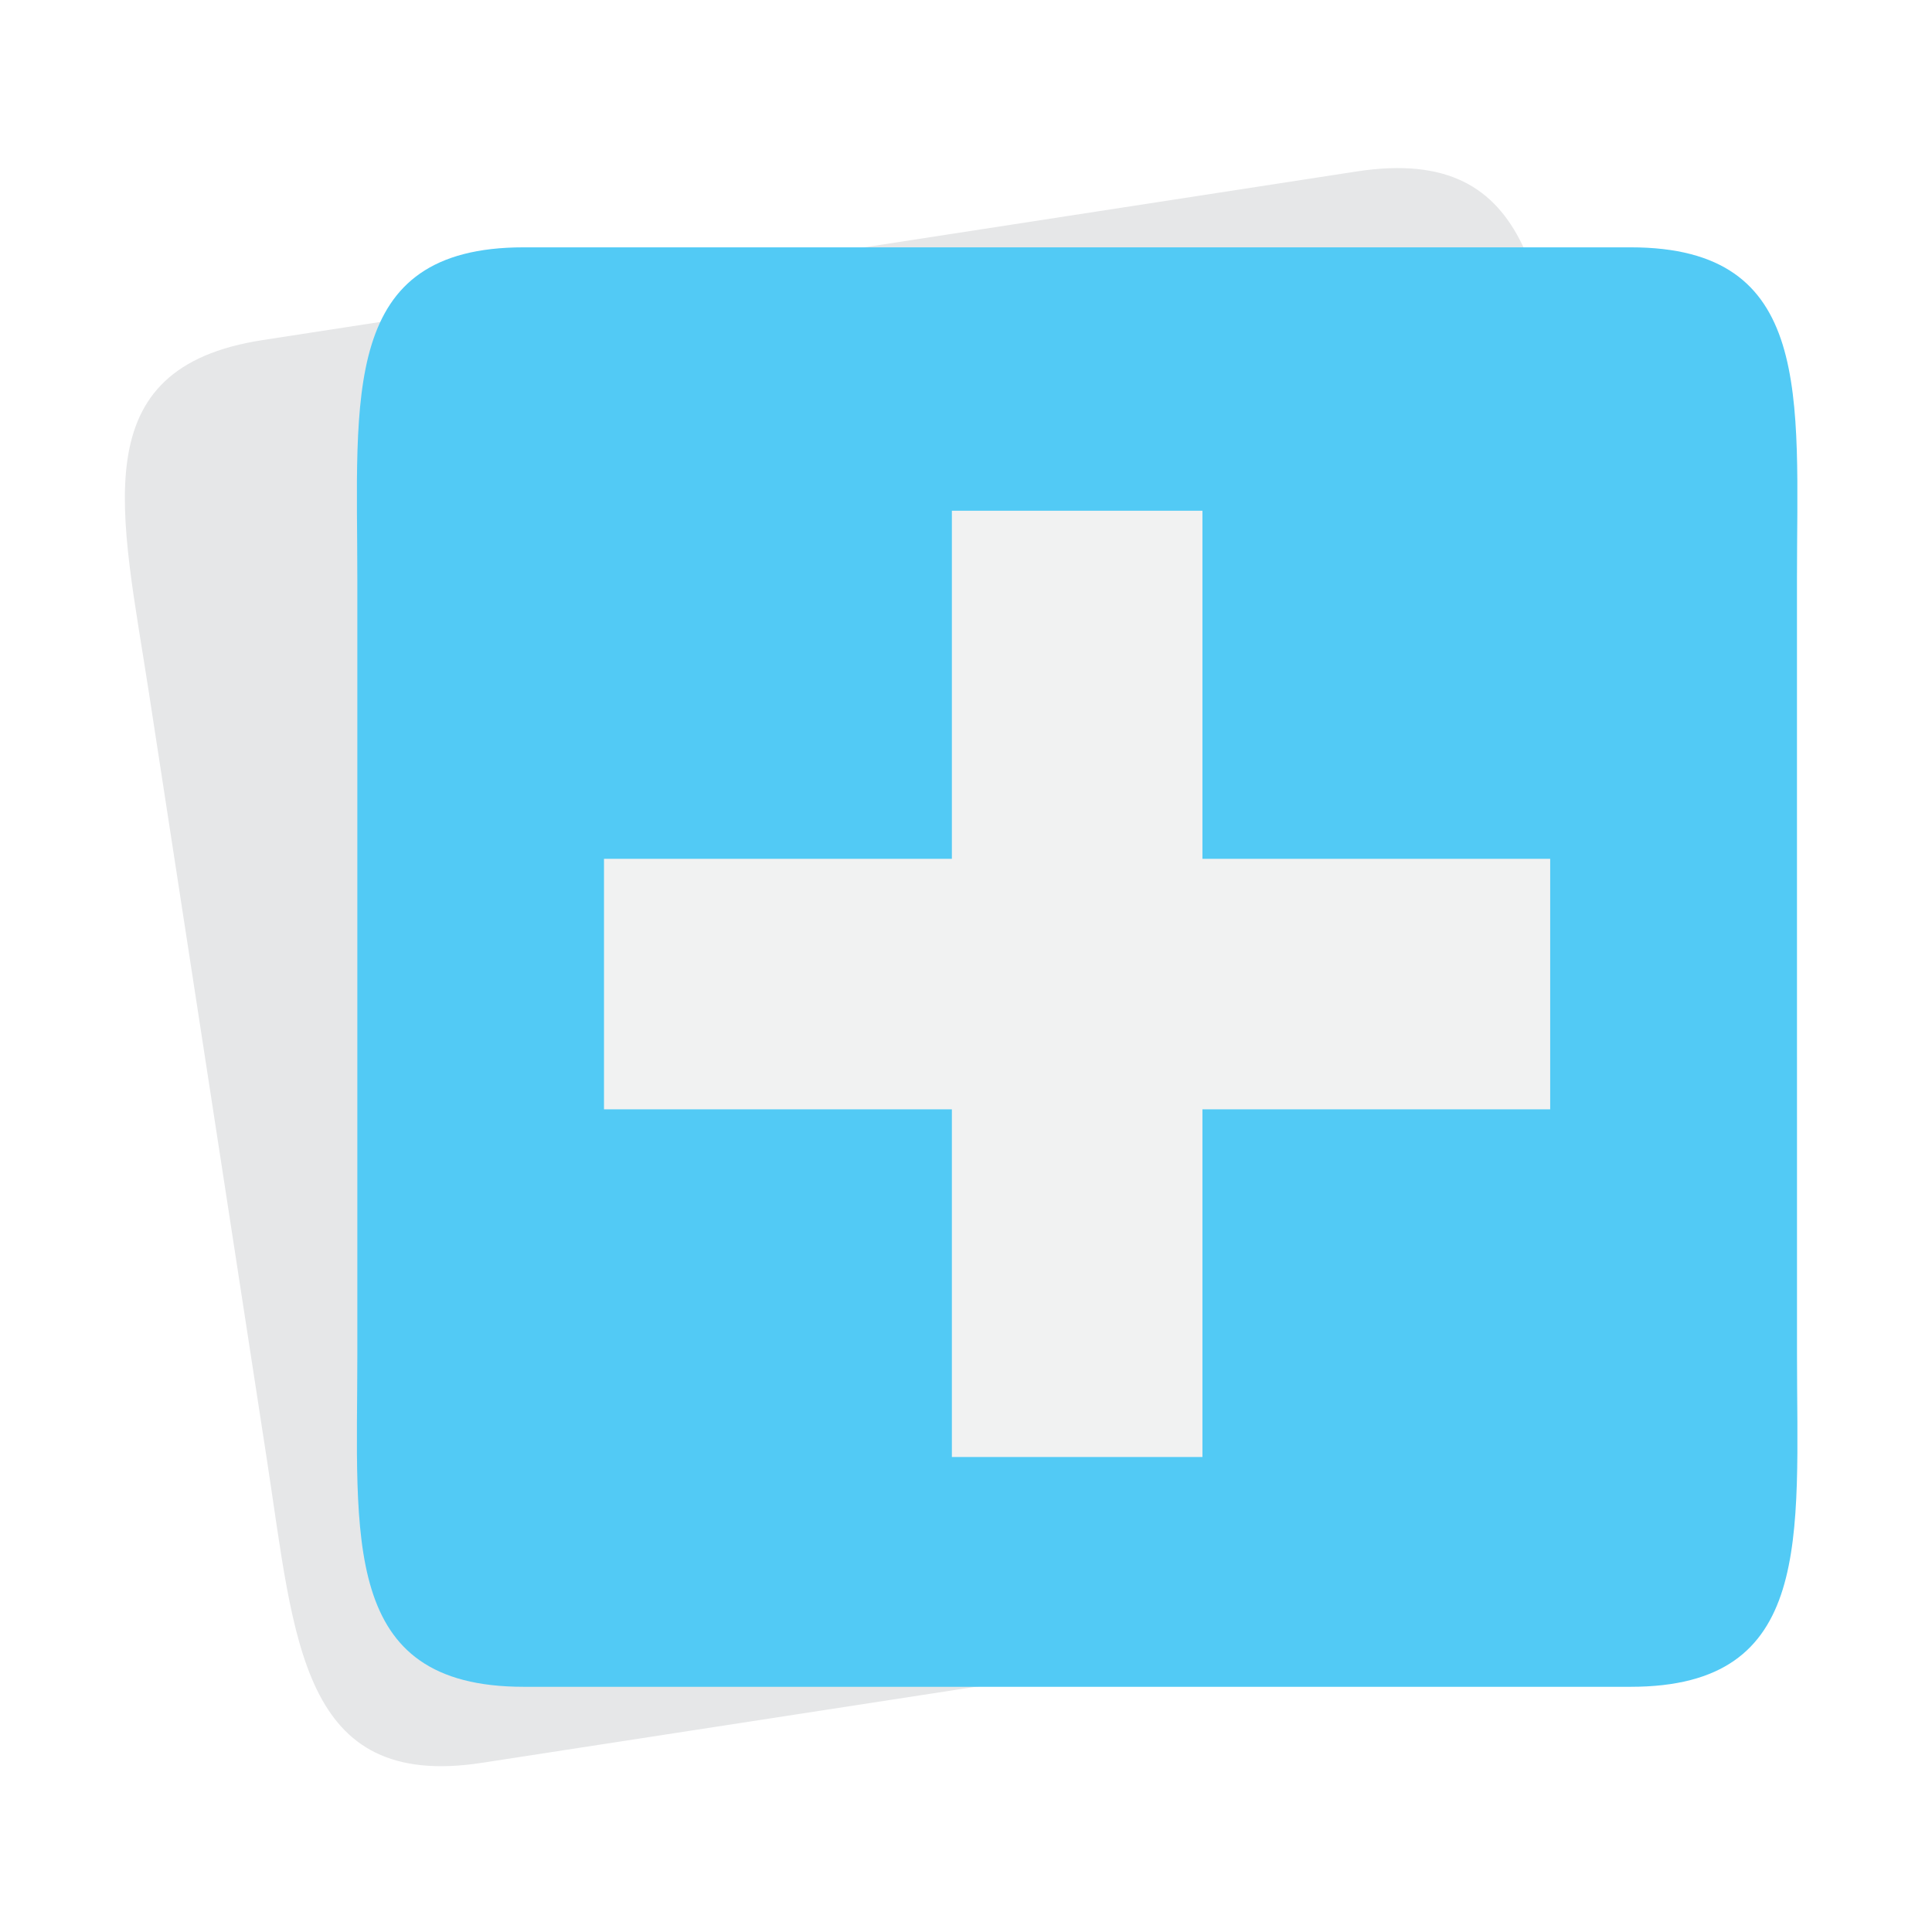
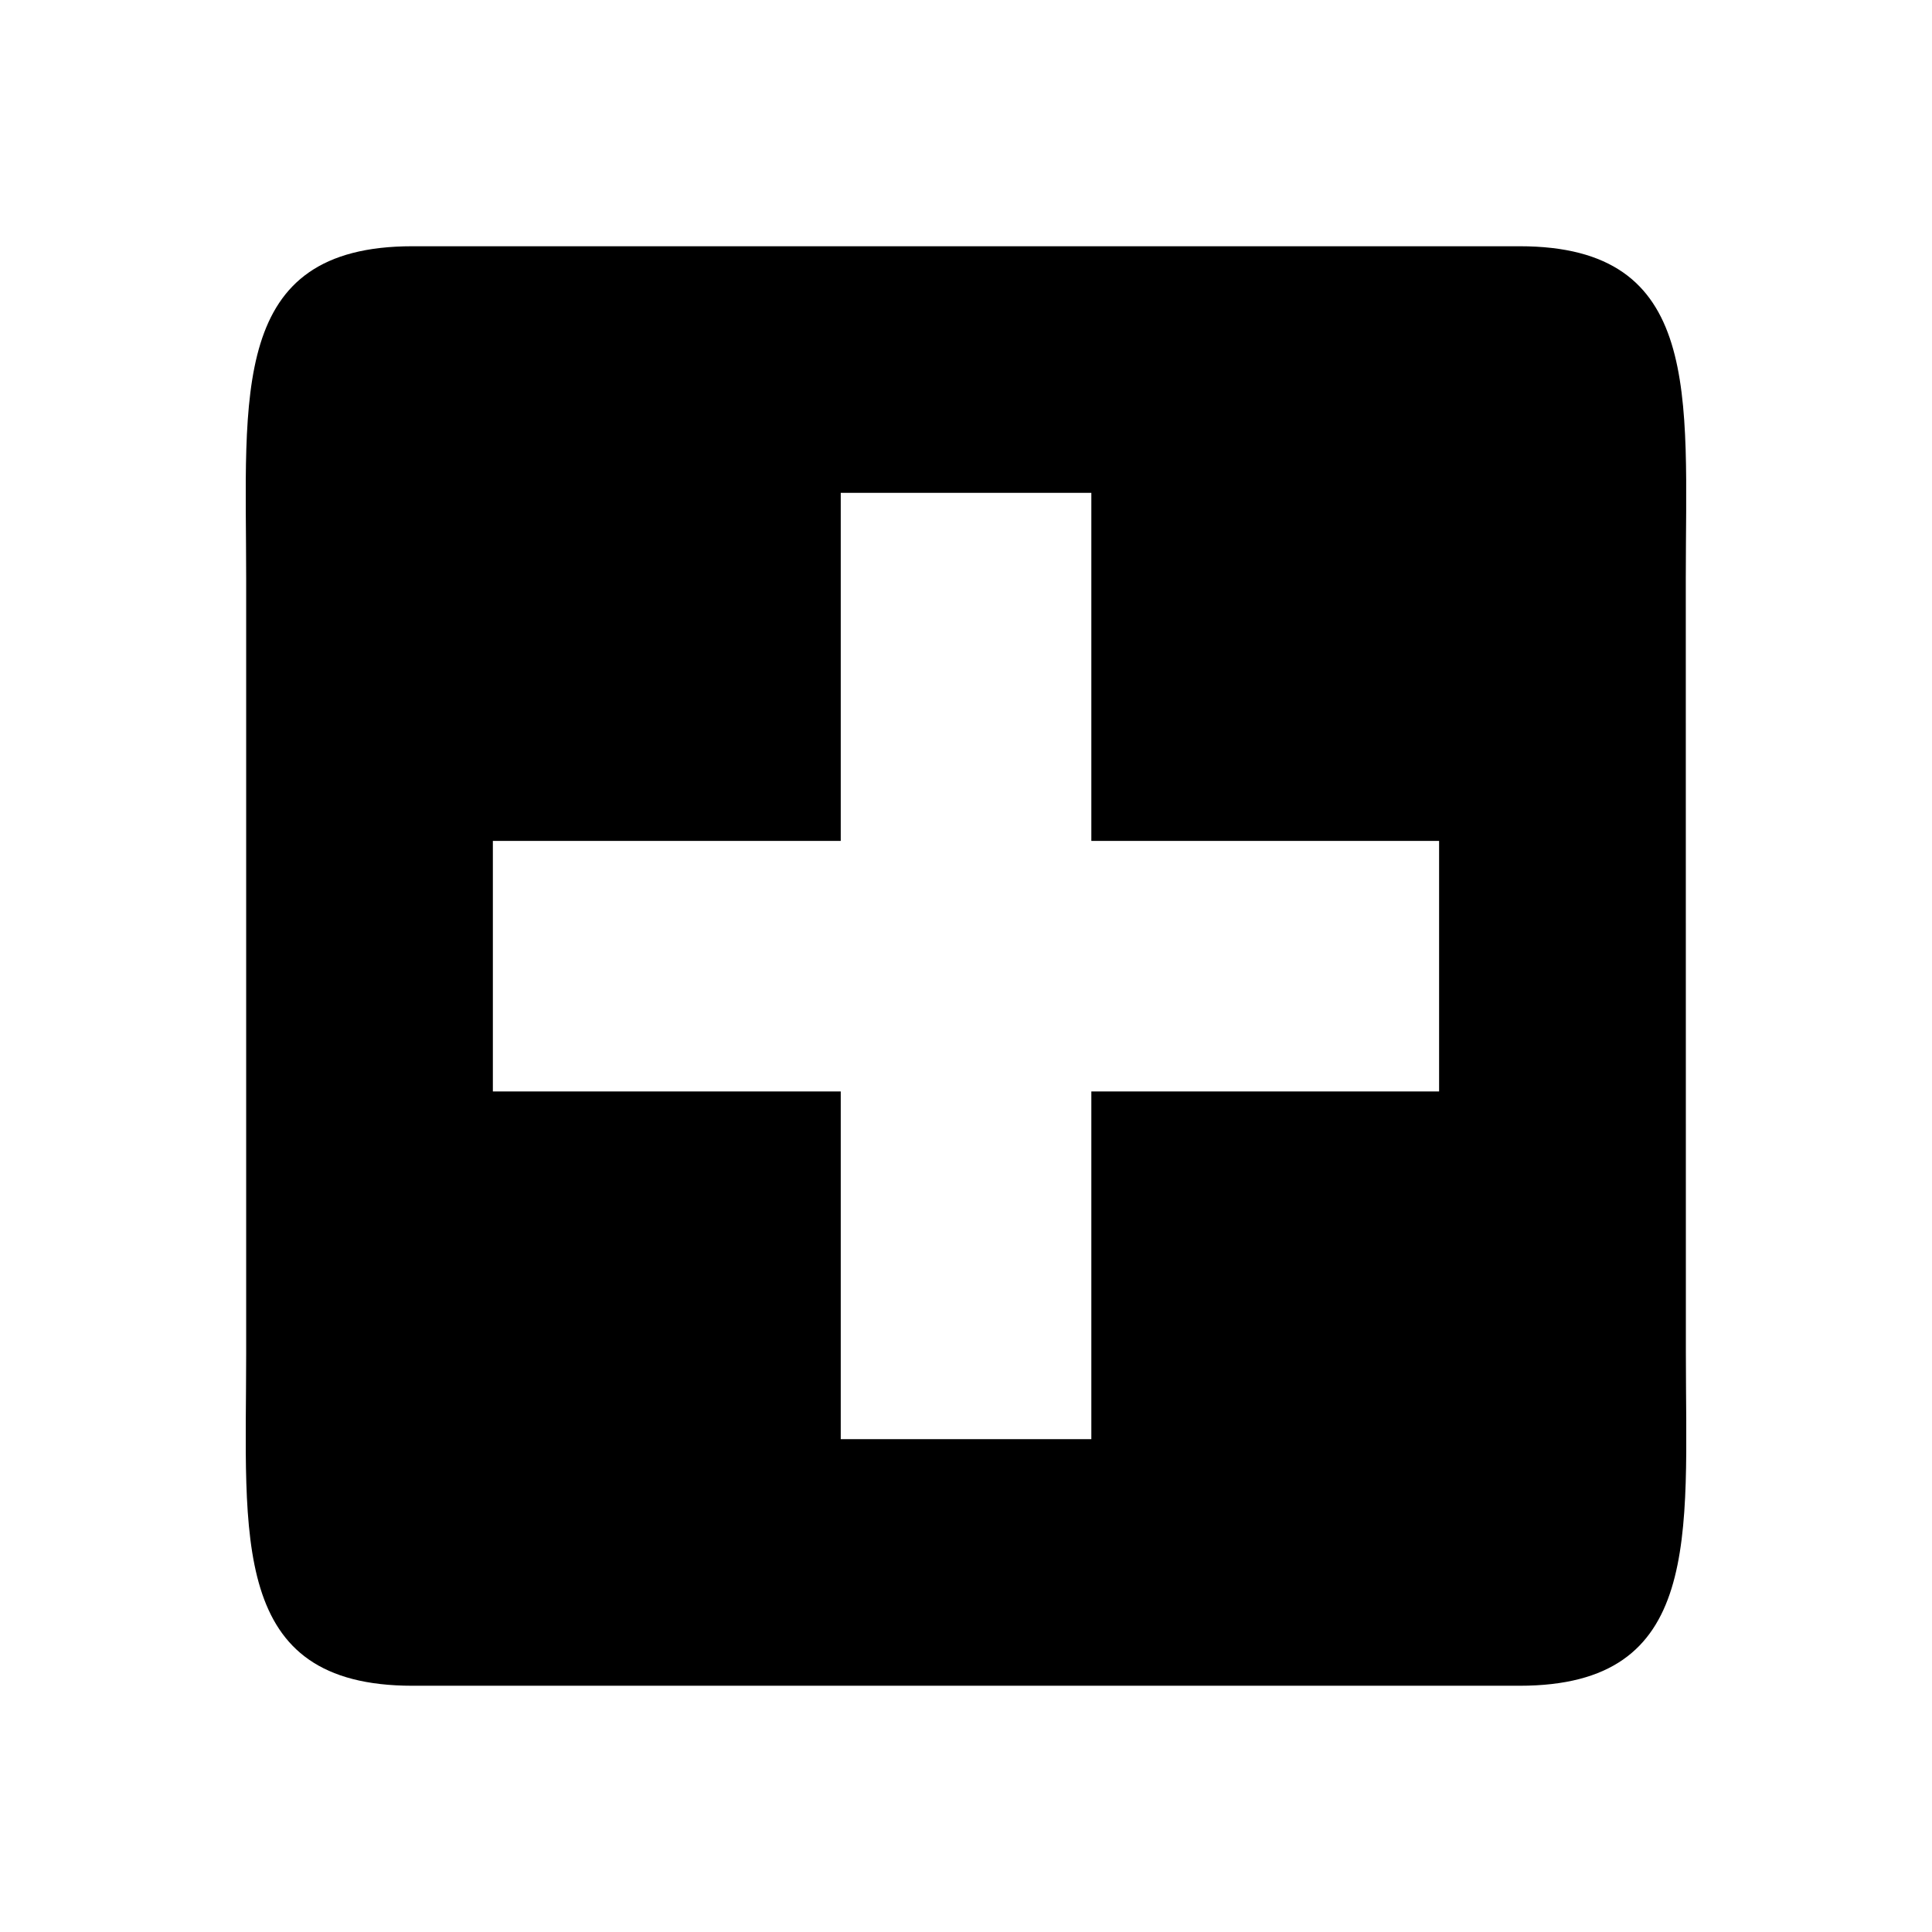
- <svg xmlns="http://www.w3.org/2000/svg" version="1.1" id="Layer_1" x="0px" y="0px" width="48px" height="48px" viewBox="13 -7.5 48 48" enable-background="new 13 -7.5 48 48" xml:space="preserve">
-   <path fill="#E6E7E8" d="M54.984,23.32c0.696,4.506,1.681,8.094-2.822,8.789l-27.191,4.188c-4.506,0.693-4.646-3.033-5.34-7.531  L16.703,9.732c-0.69-4.504-1.68-8.094,2.829-8.784l27.185-4.19c4.511-0.687,4.647,3.027,5.337,7.533L54.984,23.32z" />
-   <path fill="#52CAF5" d="M57.646,26.156c0,4.555,0.429,8.252-4.131,8.252H26.009c-4.563,0-4.131-3.697-4.131-8.252V6.899  c0-4.559-0.432-8.254,4.131-8.254h27.506c4.56,0,4.13,3.695,4.13,8.254L57.646,26.156L57.646,26.156z" />
-   <polygon fill="#F1F2F2" points="51.514,13.837 42.874,13.837 42.874,5.189 36.649,5.189 36.649,13.837 28.006,13.837 28.006,20.061   36.649,20.061 36.649,28.699 42.874,28.699 42.874,20.061 51.514,20.061 " />
+ <svg xmlns="http://www.w3.org/2000/svg" version="1.1" id="Layer_1" x="0px" y="0px" width="48px" height="48px" viewBox="0 0 48 48" enable-background="new 0 0 48 48" xml:space="preserve">
+   <path d="M41.885,33.63l-0.002-19.258c0-4.559,0.431-8.254-4.129-8.254H10.247c-4.563,0-4.131,3.695-4.131,8.254V33.63  c0,4.555-0.432,8.252,4.131,8.252h27.507C42.313,41.882,41.885,38.185,41.885,33.63z M35.754,27.117h-8.64v8.638h-6.226v-8.638  h-8.643v-6.225h8.643v-8.647h6.226v8.647h8.64V27.117z" />
</svg>
